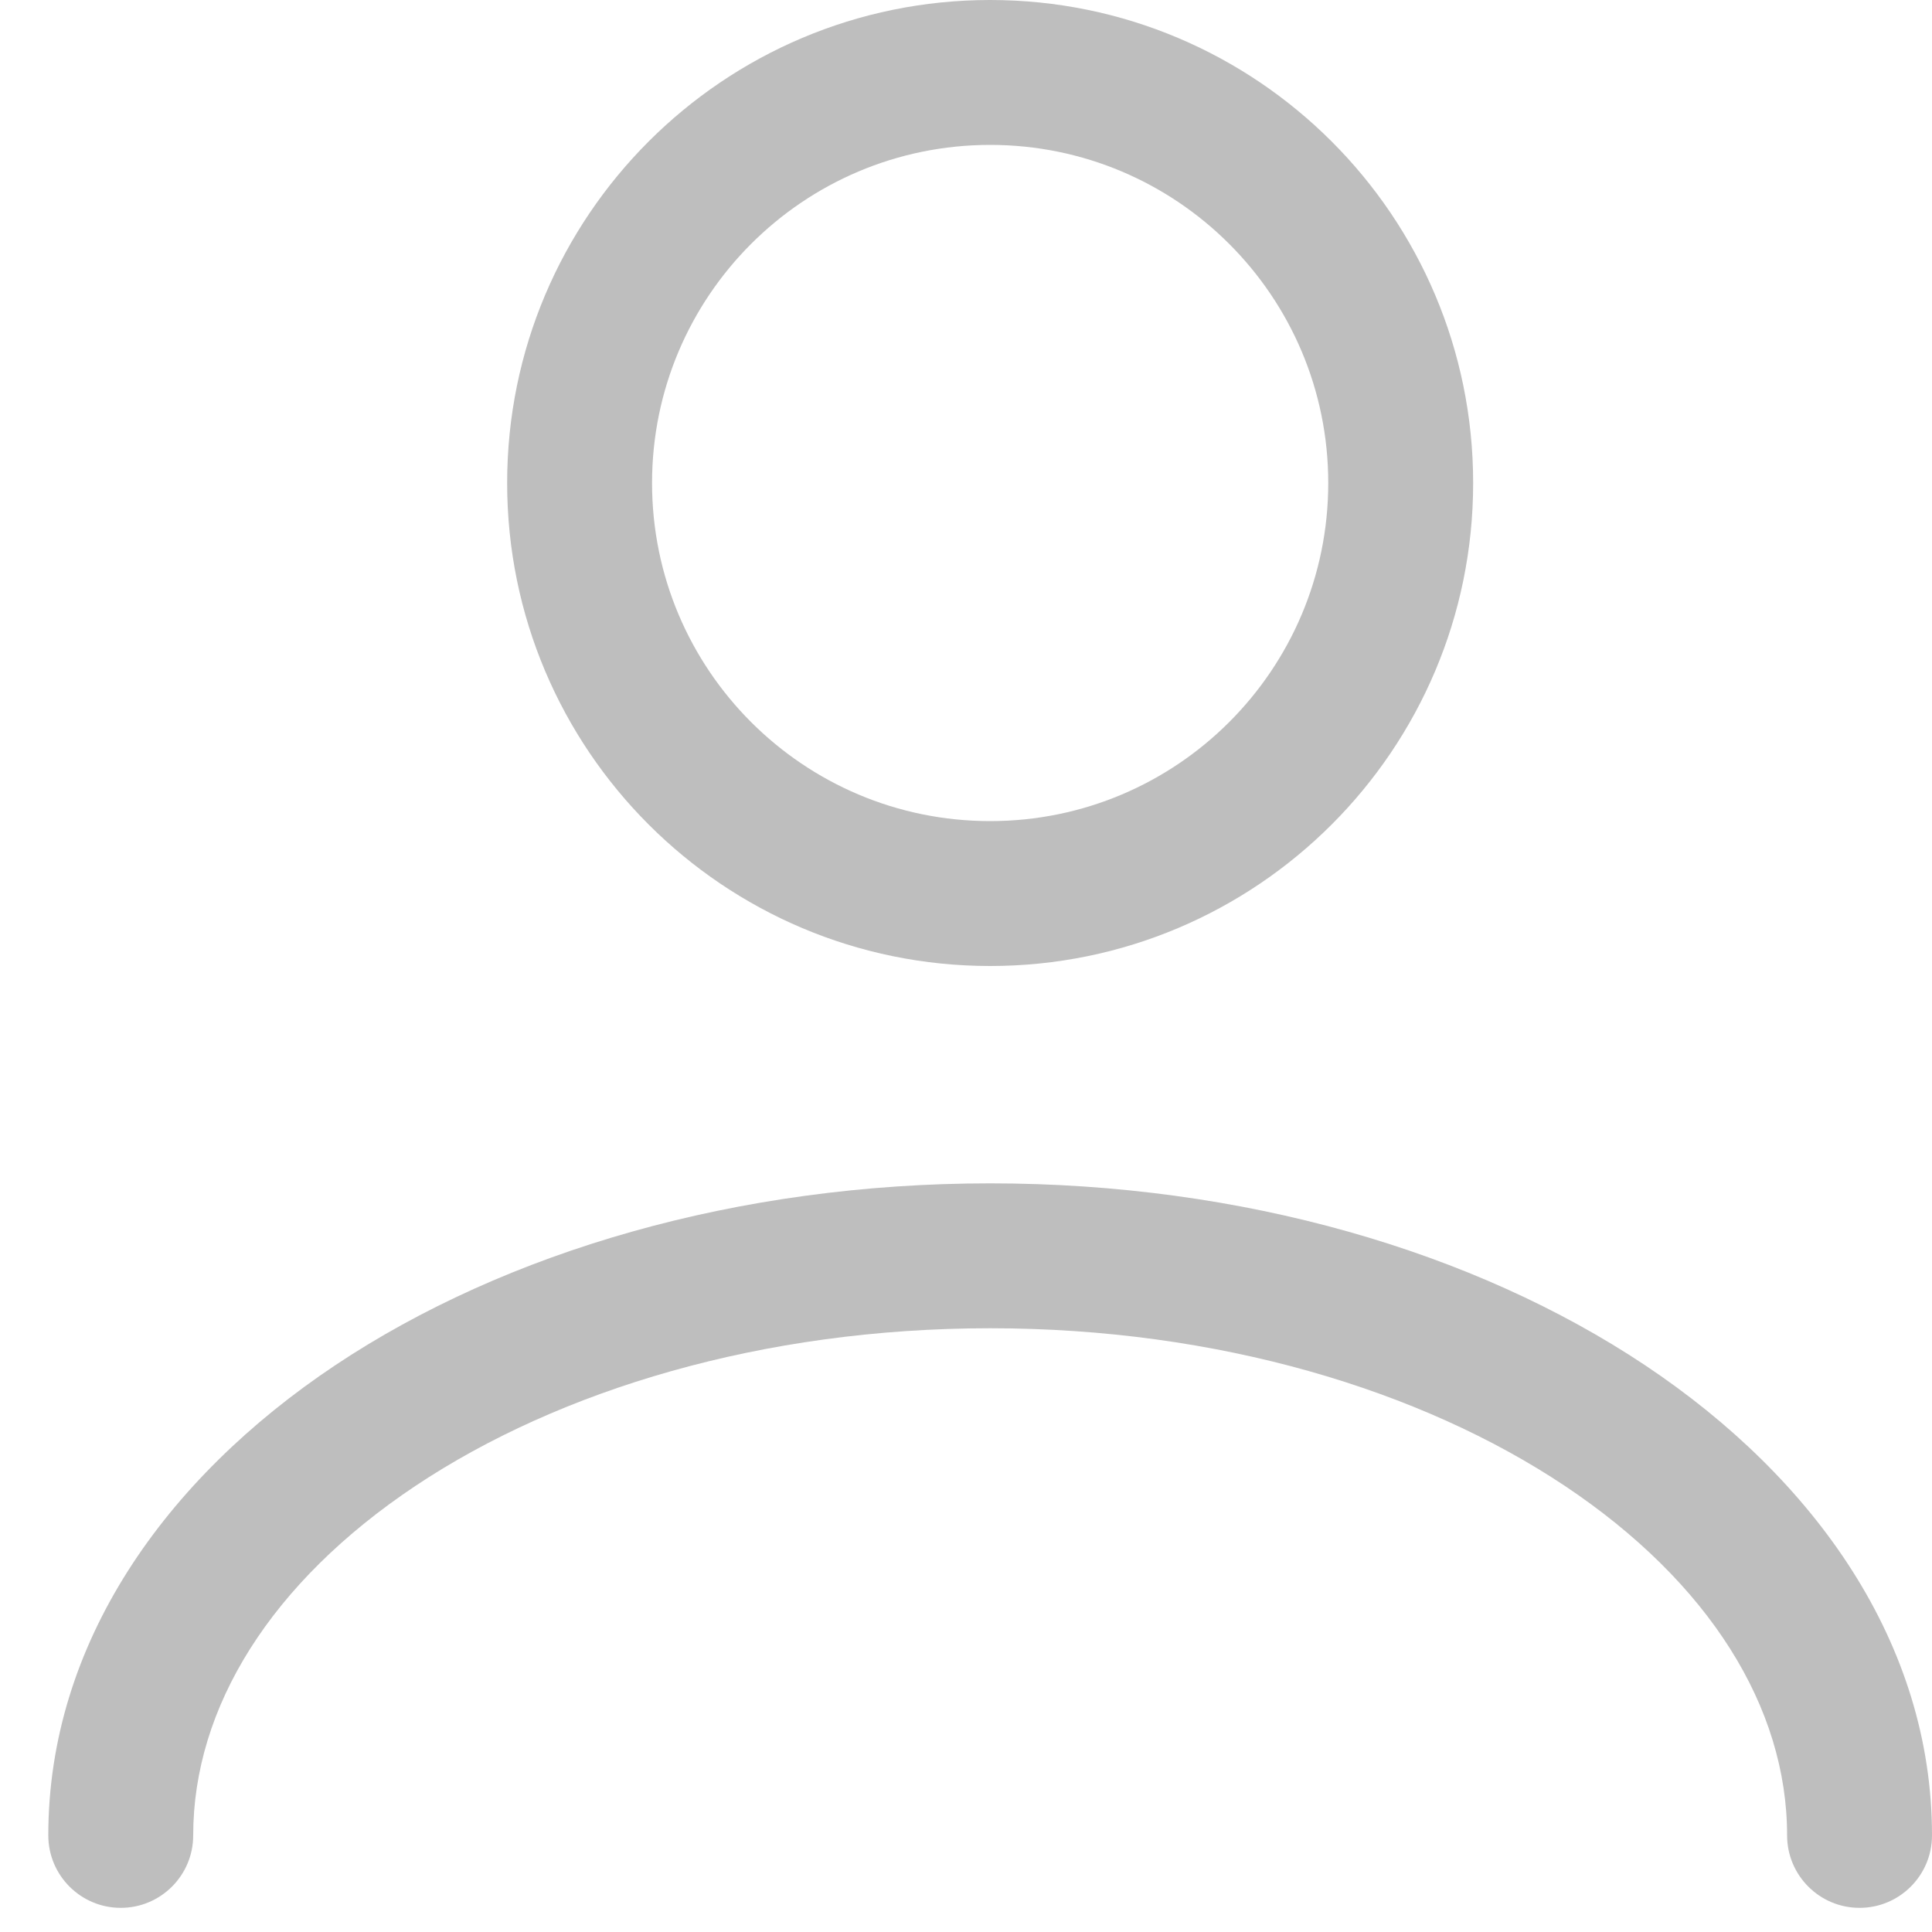
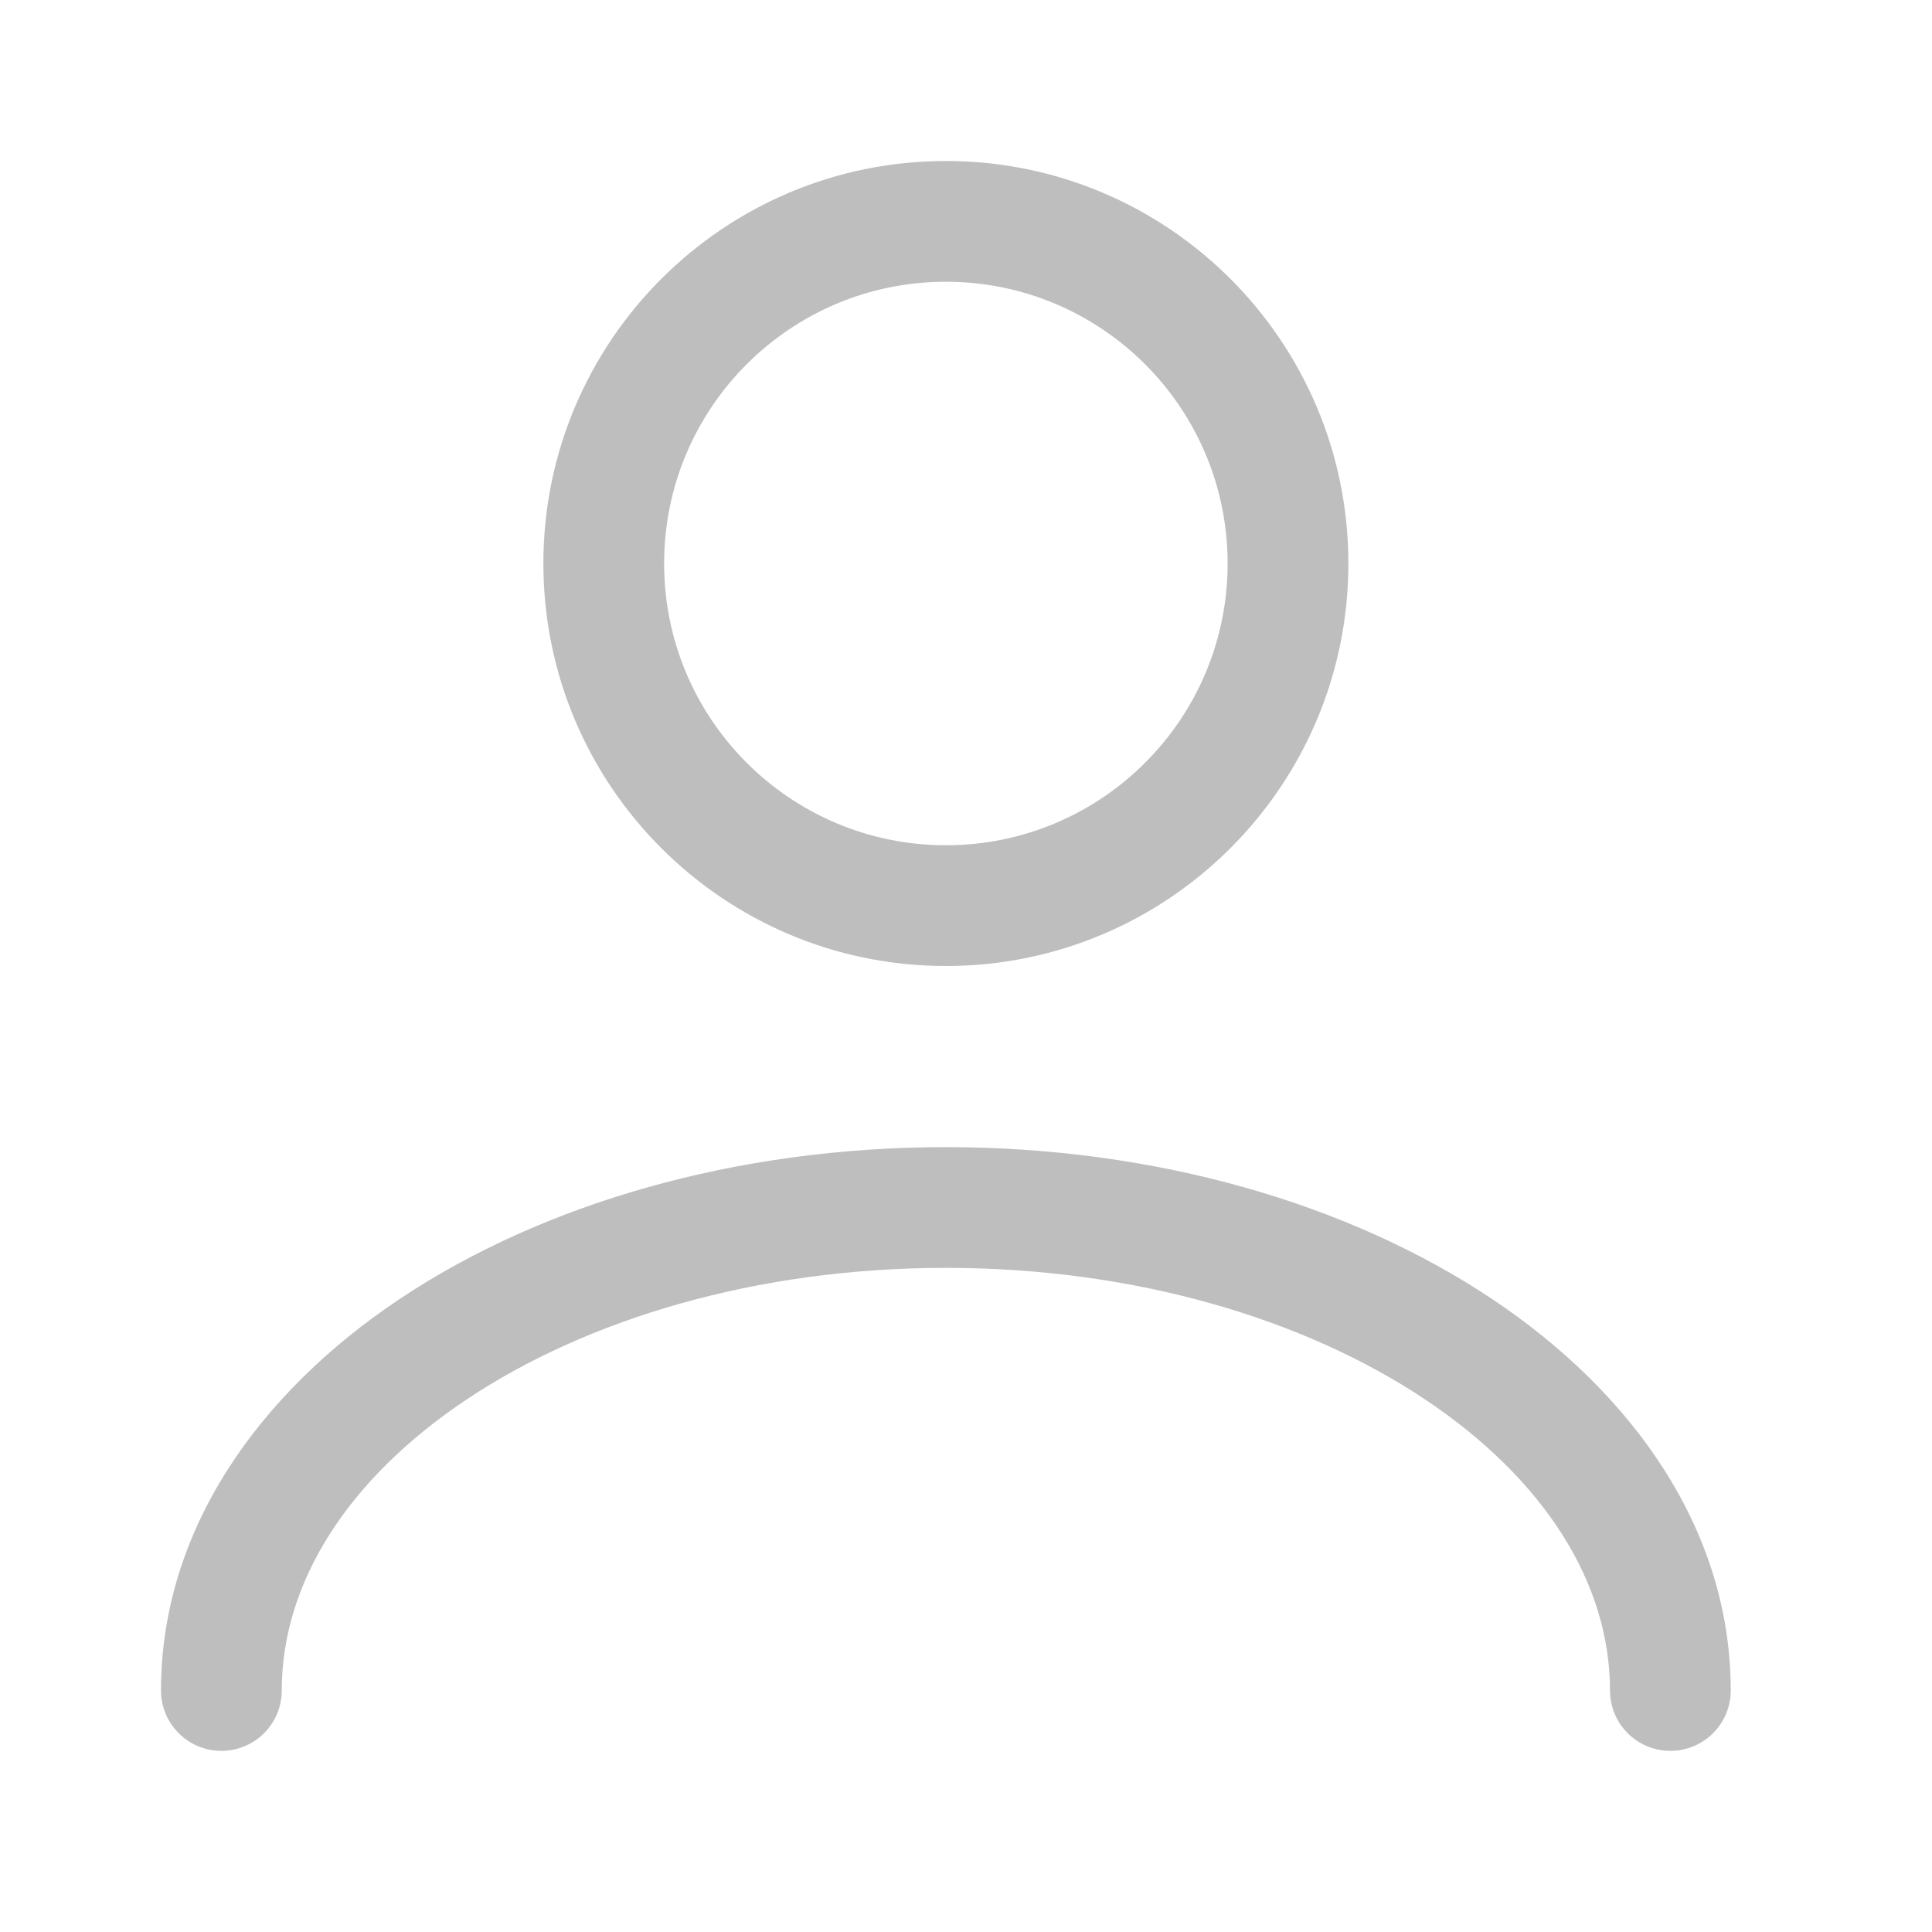
- <svg xmlns="http://www.w3.org/2000/svg" width="20" height="20" viewBox="0 0 20 20" fill="none">
-   <g id="Group 457">
-     <path id="Ellipse 17 (Stroke)" fill-rule="evenodd" clip-rule="evenodd" d="M10.25 8.5C12.183 8.5 13.75 6.933 13.75 5C13.75 3.067 12.183 1.5 10.25 1.5C8.317 1.5 6.75 3.067 6.75 5C6.75 6.933 8.317 8.5 10.25 8.5ZM10.25 10C13.011 10 15.25 7.761 15.25 5C15.25 2.239 13.011 0 10.25 0C7.489 0 5.25 2.239 5.25 5C5.25 7.761 7.489 10 10.25 10Z" fill="#BEBEBE" />
-     <path id="Ellipse 18 (Stroke)" fill-rule="evenodd" clip-rule="evenodd" d="M4.302 15.381C2.807 16.378 2 17.672 2 19C2 19.414 1.664 19.75 1.25 19.75C0.836 19.75 0.5 19.414 0.5 19C0.5 17.014 1.707 15.309 3.47 14.133C5.238 12.955 7.637 12.25 10.25 12.25C12.863 12.25 15.262 12.955 17.03 14.133C18.793 15.309 20 17.014 20 19C20 19.414 19.664 19.75 19.25 19.75C18.836 19.75 18.5 19.414 18.5 19C18.5 17.672 17.692 16.378 16.198 15.381C14.709 14.389 12.608 13.75 10.25 13.75C7.892 13.75 5.791 14.389 4.302 15.381Z" fill="#BEBEBE" />
-   </g>
+ <svg xmlns="http://www.w3.org/2000/svg" width="24" height="24" viewBox="0 0 24 24" fill="none">
+   <path fill-rule="evenodd" clip-rule="evenodd" d="M11.75 10.5C13.683 10.5 15.25 8.933 15.25 7C15.25 5.067 13.683 3.5 11.75 3.5C9.817 3.5 8.25 5.067 8.25 7C8.25 8.933 9.817 10.5 11.75 10.5ZM11.75 12C14.511 12 16.75 9.761 16.75 7C16.75 4.239 14.511 2 11.75 2C8.989 2 6.75 4.239 6.75 7C6.75 9.761 8.989 12 11.75 12Z" fill="#BEBEBE" />
+   <path fill-rule="evenodd" clip-rule="evenodd" d="M5.802 17.381C4.307 18.378 3.5 19.672 3.5 21C3.5 21.414 3.164 21.75 2.75 21.75C2.336 21.75 2 21.414 2 21C2 19.014 3.207 17.308 4.97 16.133C6.738 14.955 9.137 14.25 11.75 14.25C14.363 14.25 16.762 14.955 18.53 16.133C20.293 17.308 21.5 19.014 21.5 21C21.5 21.414 21.164 21.75 20.75 21.75C20.336 21.75 20 21.414 20 21C20 19.672 19.192 18.378 17.698 17.381C16.209 16.389 14.108 15.75 11.75 15.75C9.392 15.75 7.291 16.389 5.802 17.381Z" fill="#BEBEBE" />
</svg>
